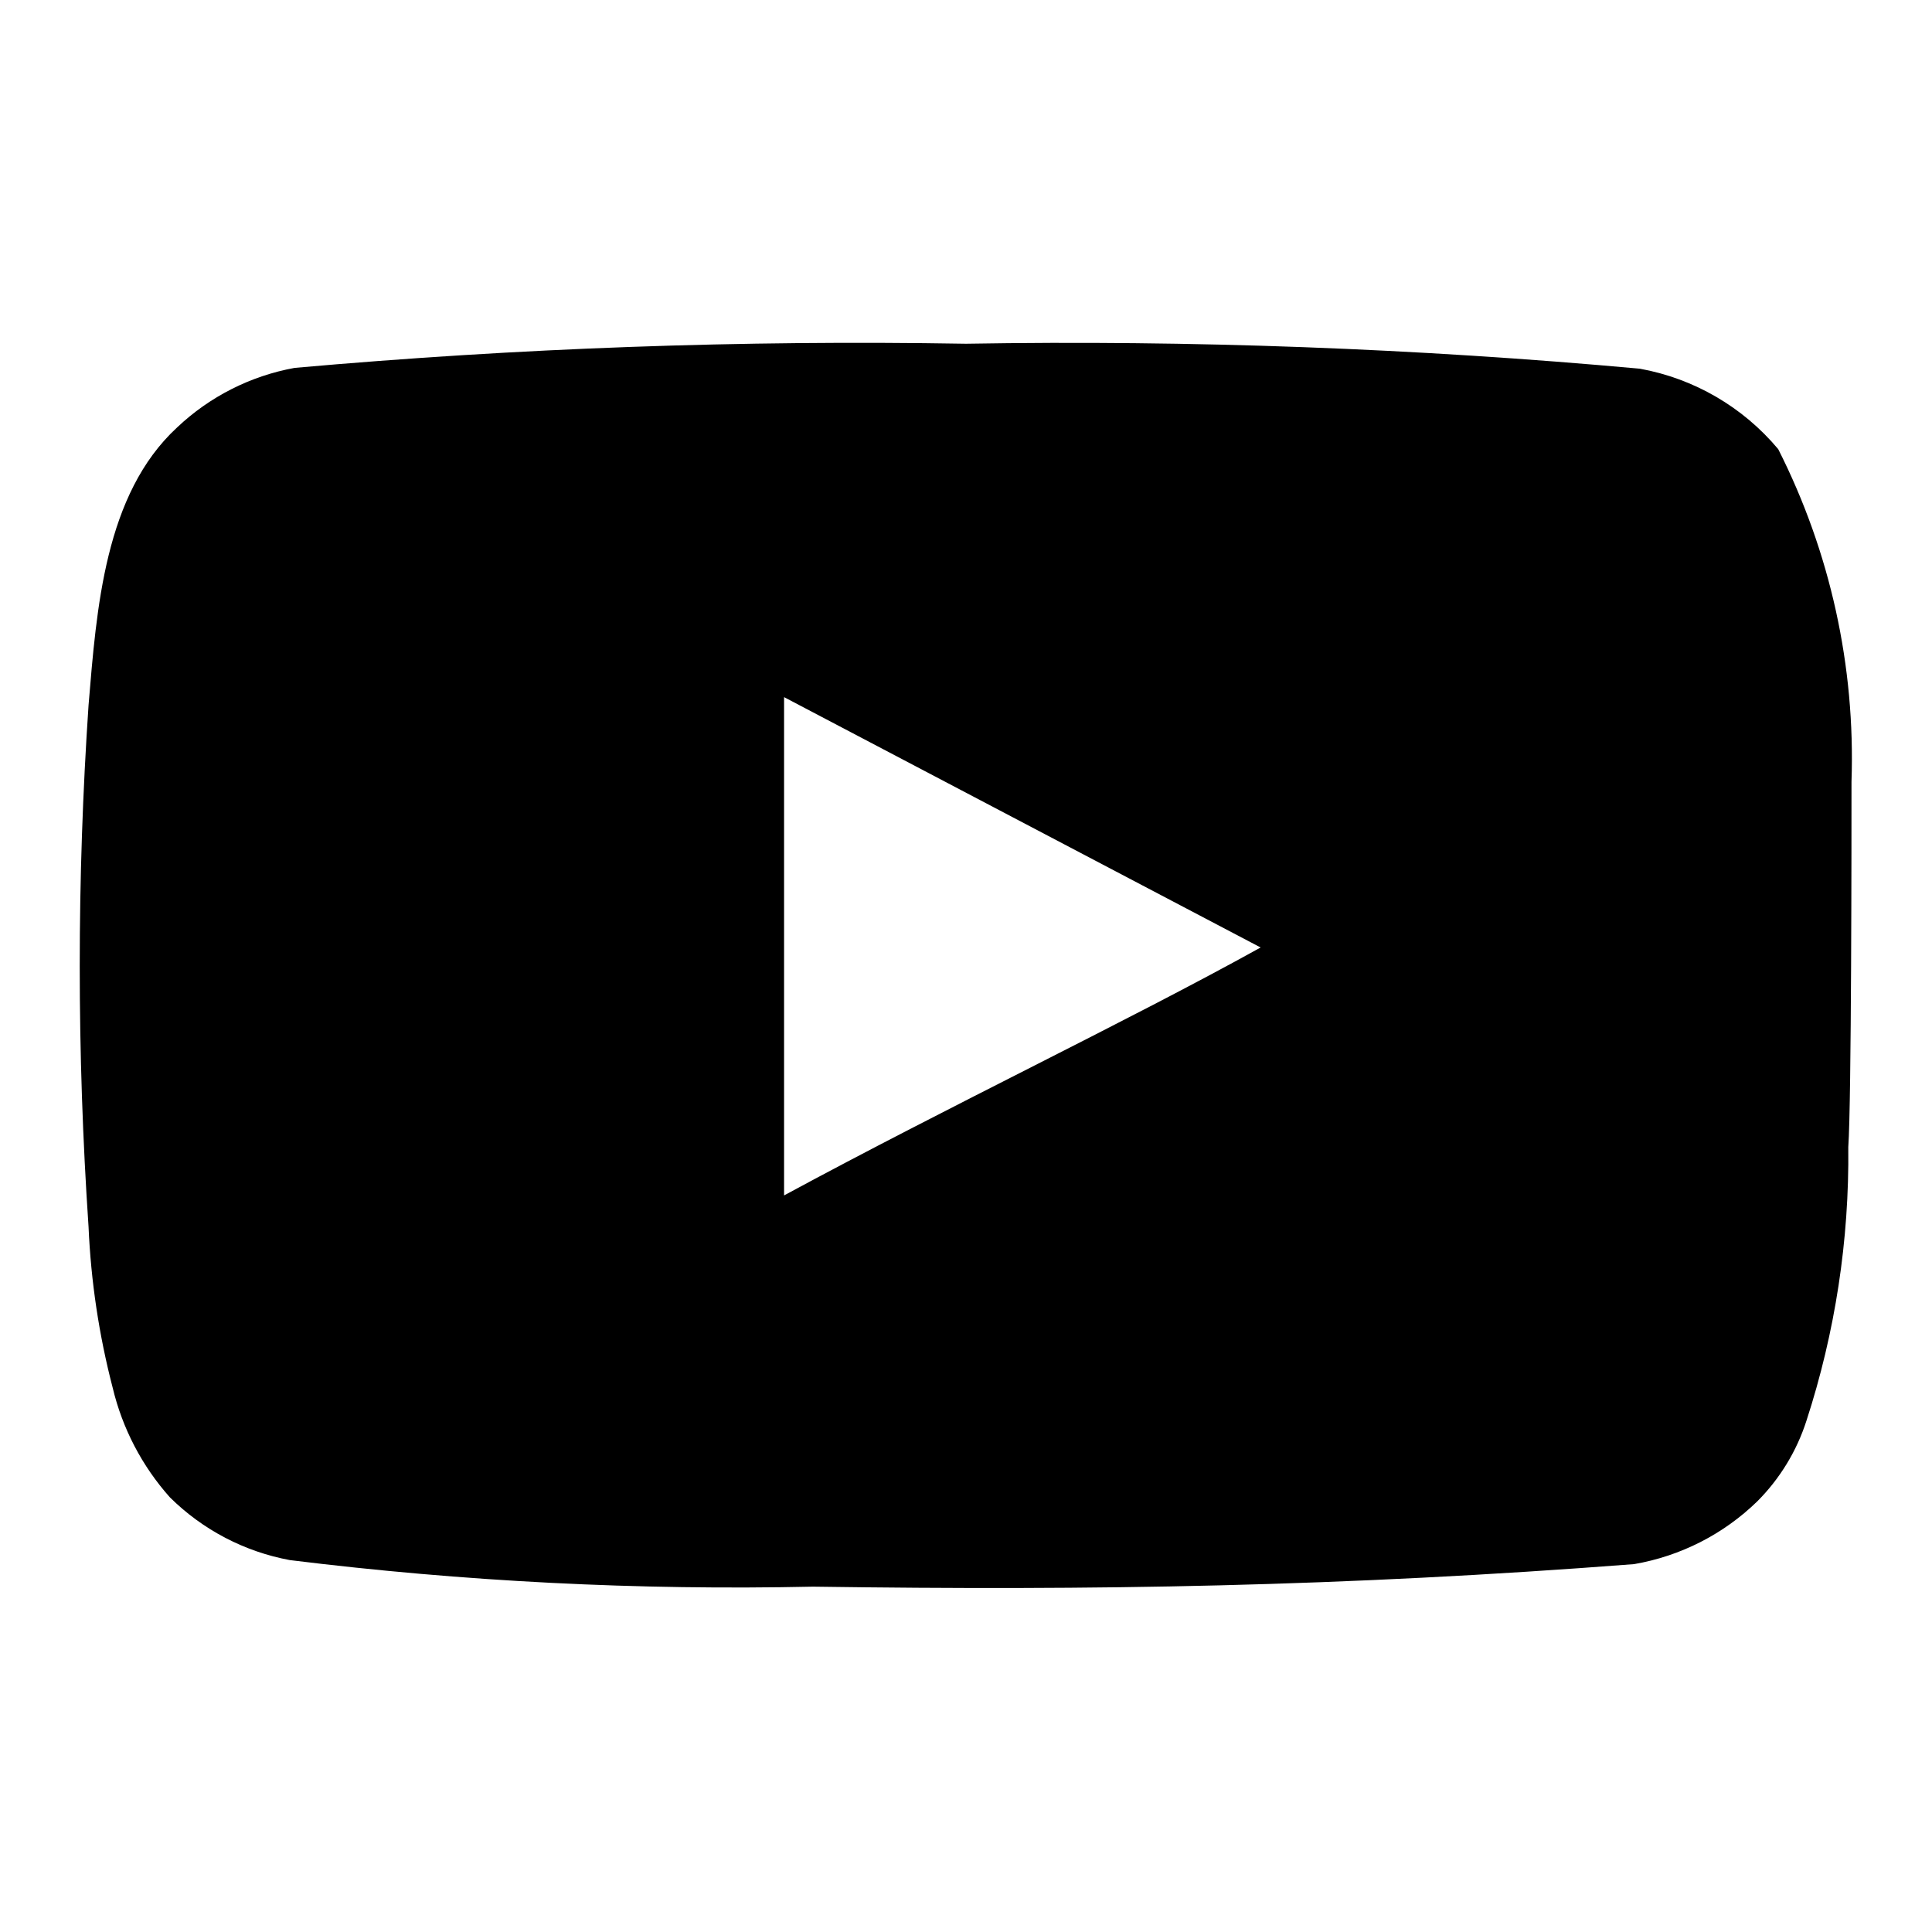
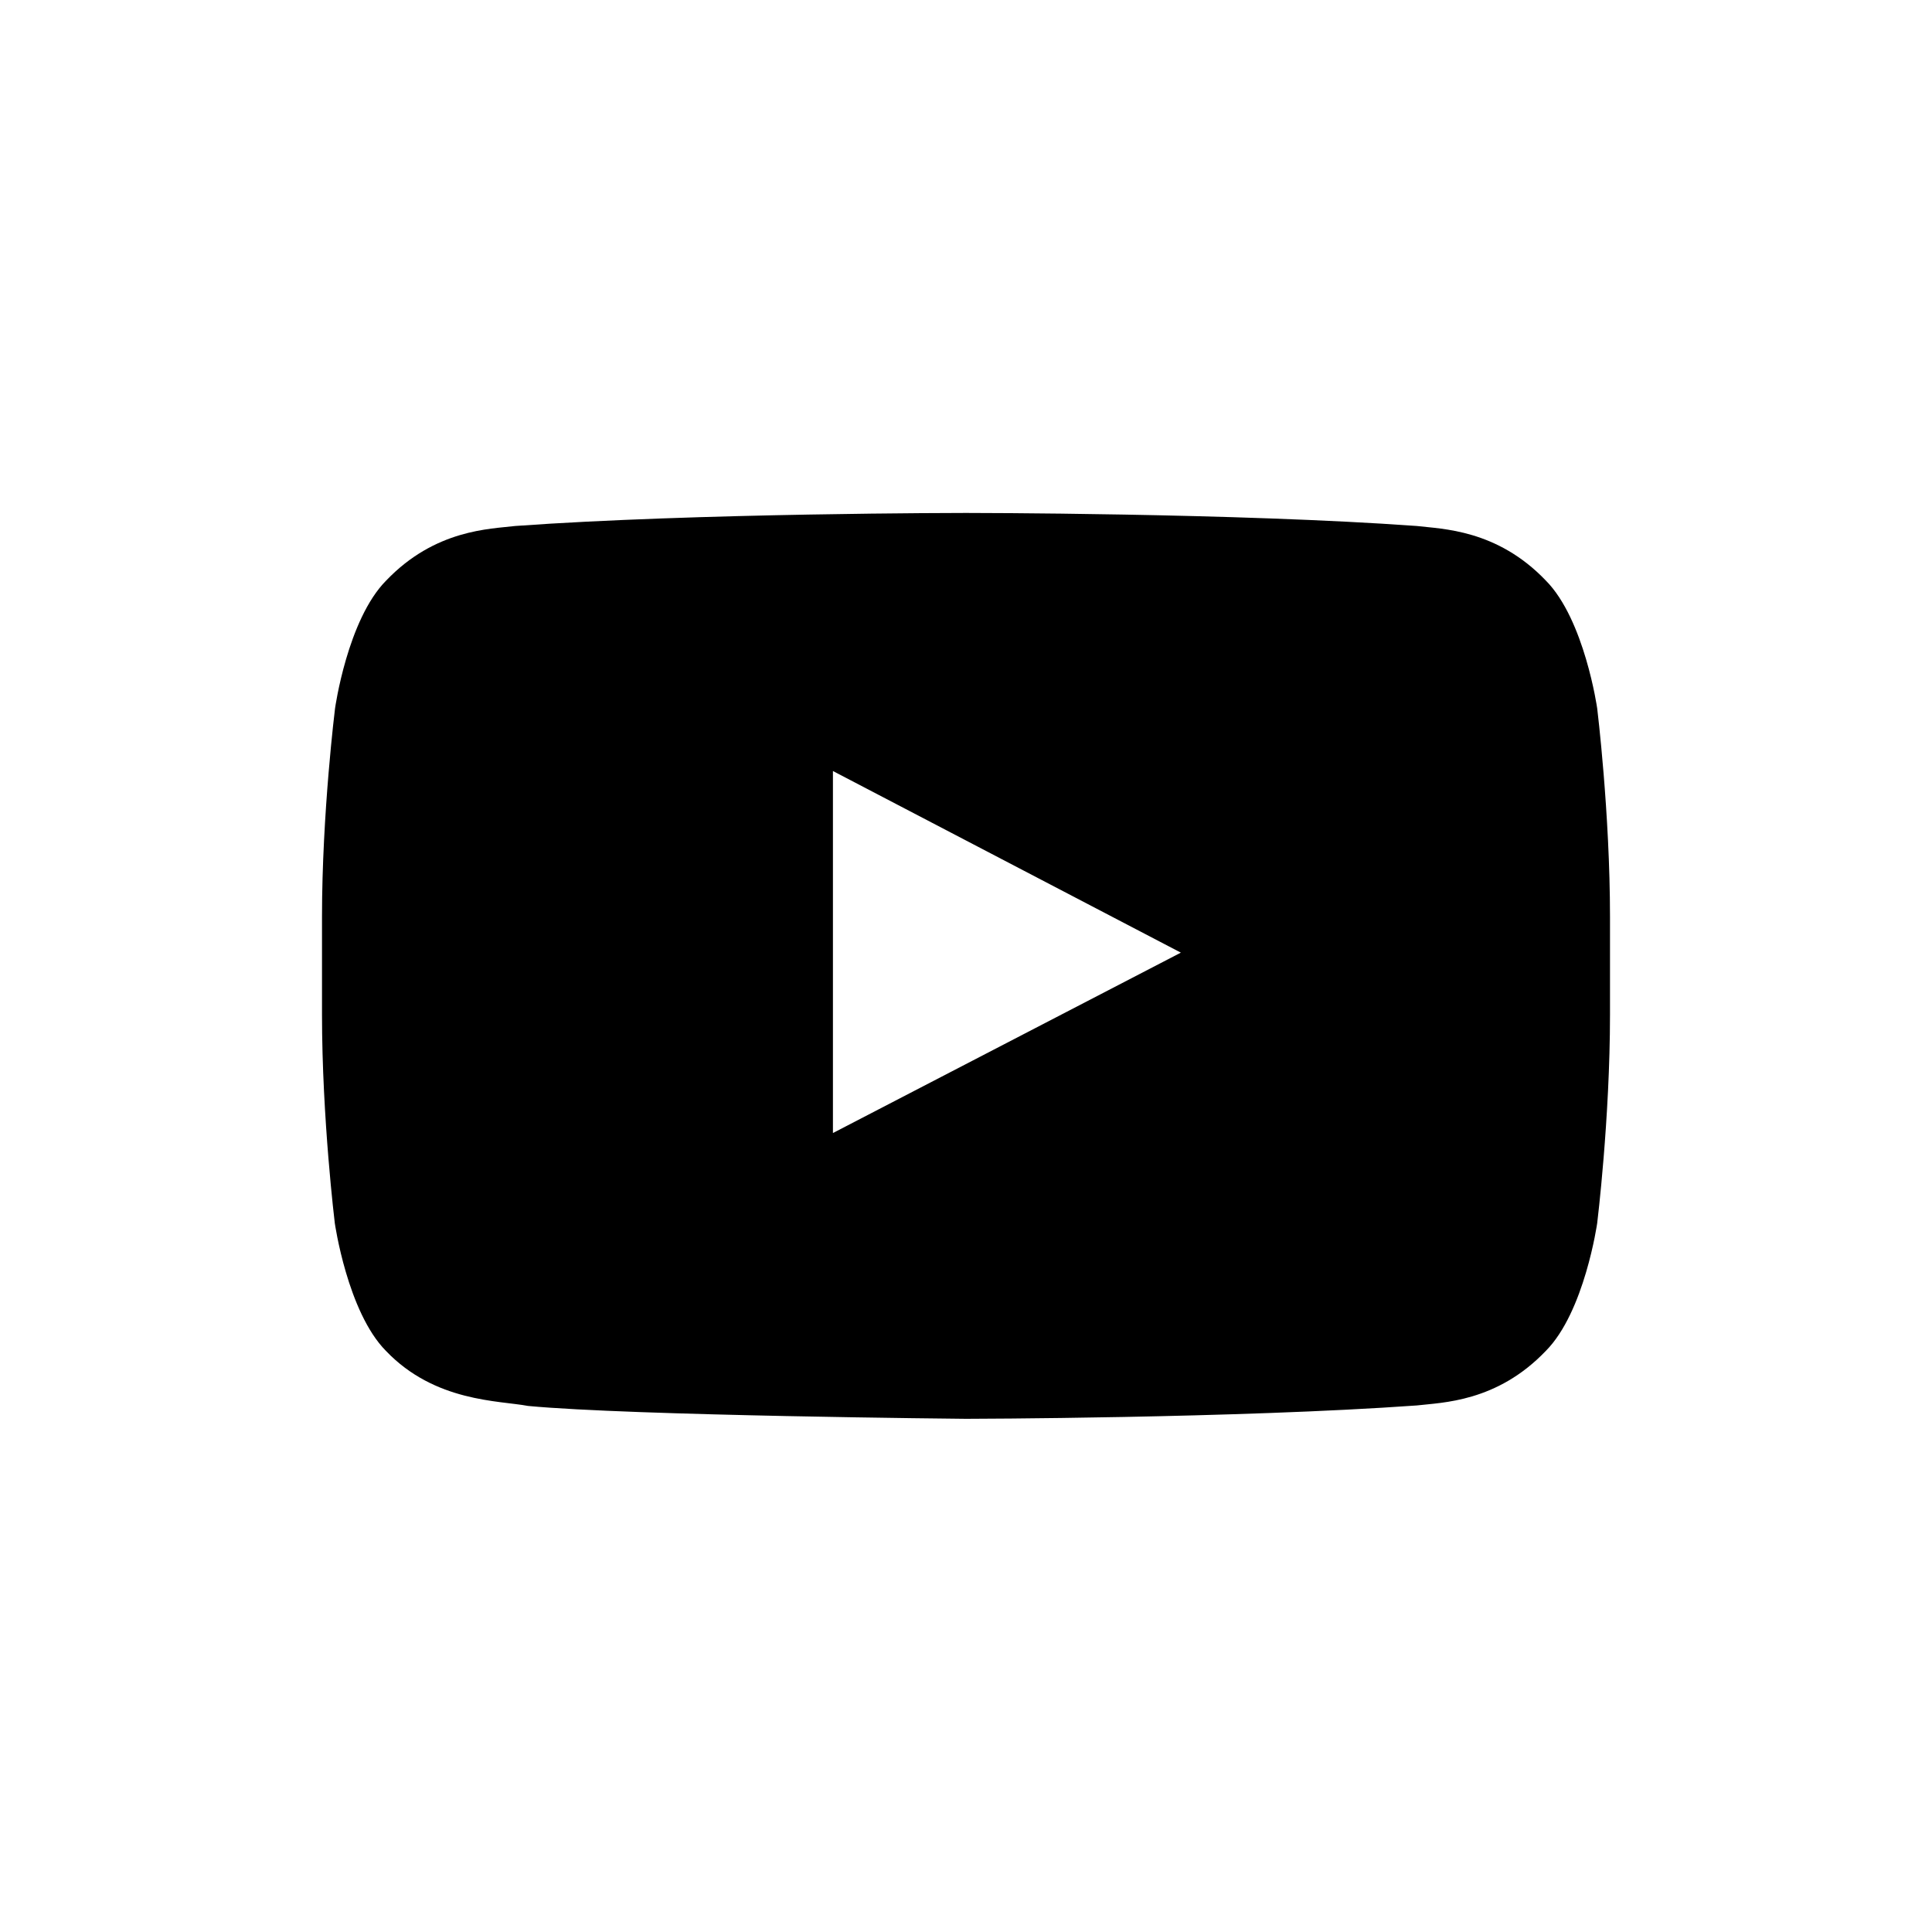
- <svg xmlns="http://www.w3.org/2000/svg" width="32" height="32" viewBox="0 0 24 24">
-   <path fill="#000000" d="M23 9.71a8.5 8.5 0 0 0-.91-4.13a2.92 2.92 0 0 0-1.72-1A78 78 0 0 0 12 4.27a79 79 0 0 0-8.34.3a2.87 2.87 0 0 0-1.46.74c-.9.83-1 2.25-1.1 3.45a48 48 0 0 0 0 6.48a9.6 9.6 0 0 0 .3 2a3.14 3.14 0 0 0 .71 1.36a2.86 2.86 0 0 0 1.49.78a45 45 0 0 0 6.5.33c3.5.05 6.57 0 10.2-.28a2.9 2.9 0 0 0 1.53-.78a2.5 2.5 0 0 0 .61-1a10.6 10.6 0 0 0 .52-3.4c.04-.56.04-3.94.04-4.54M9.74 14.85V8.66l5.92 3.11c-1.66.92-3.85 1.96-5.92 3.08" />
+ <svg xmlns="http://www.w3.org/2000/svg" width="24" height="24" viewBox="0 0 24 24" fill="none">
+   <path d="M19.841 8.8C19.841 8.8 19.684 7.697 19.203 7.212C18.594 6.575 17.913 6.572 17.6 6.534C15.363 6.372 12.003 6.372 12.003 6.372H11.997C11.997 6.372 8.637 6.372 6.4 6.534C6.088 6.572 5.406 6.575 4.797 7.212C4.316 7.697 4.162 8.8 4.162 8.8C4.162 8.8 4 10.097 4 11.39V12.603C4 13.897 4.159 15.194 4.159 15.194C4.159 15.194 4.316 16.297 4.794 16.781C5.403 17.419 6.203 17.397 6.559 17.465C7.841 17.587 12 17.625 12 17.625C12 17.625 15.363 17.619 17.6 17.459C17.913 17.422 18.594 17.419 19.203 16.781C19.684 16.297 19.841 15.194 19.841 15.194C19.841 15.194 20 13.9 20 12.603V11.39C20 10.097 19.841 8.8 19.841 8.8ZM10.347 14.075V9.578L14.669 11.834L10.347 14.075Z" fill="black" />
</svg>
